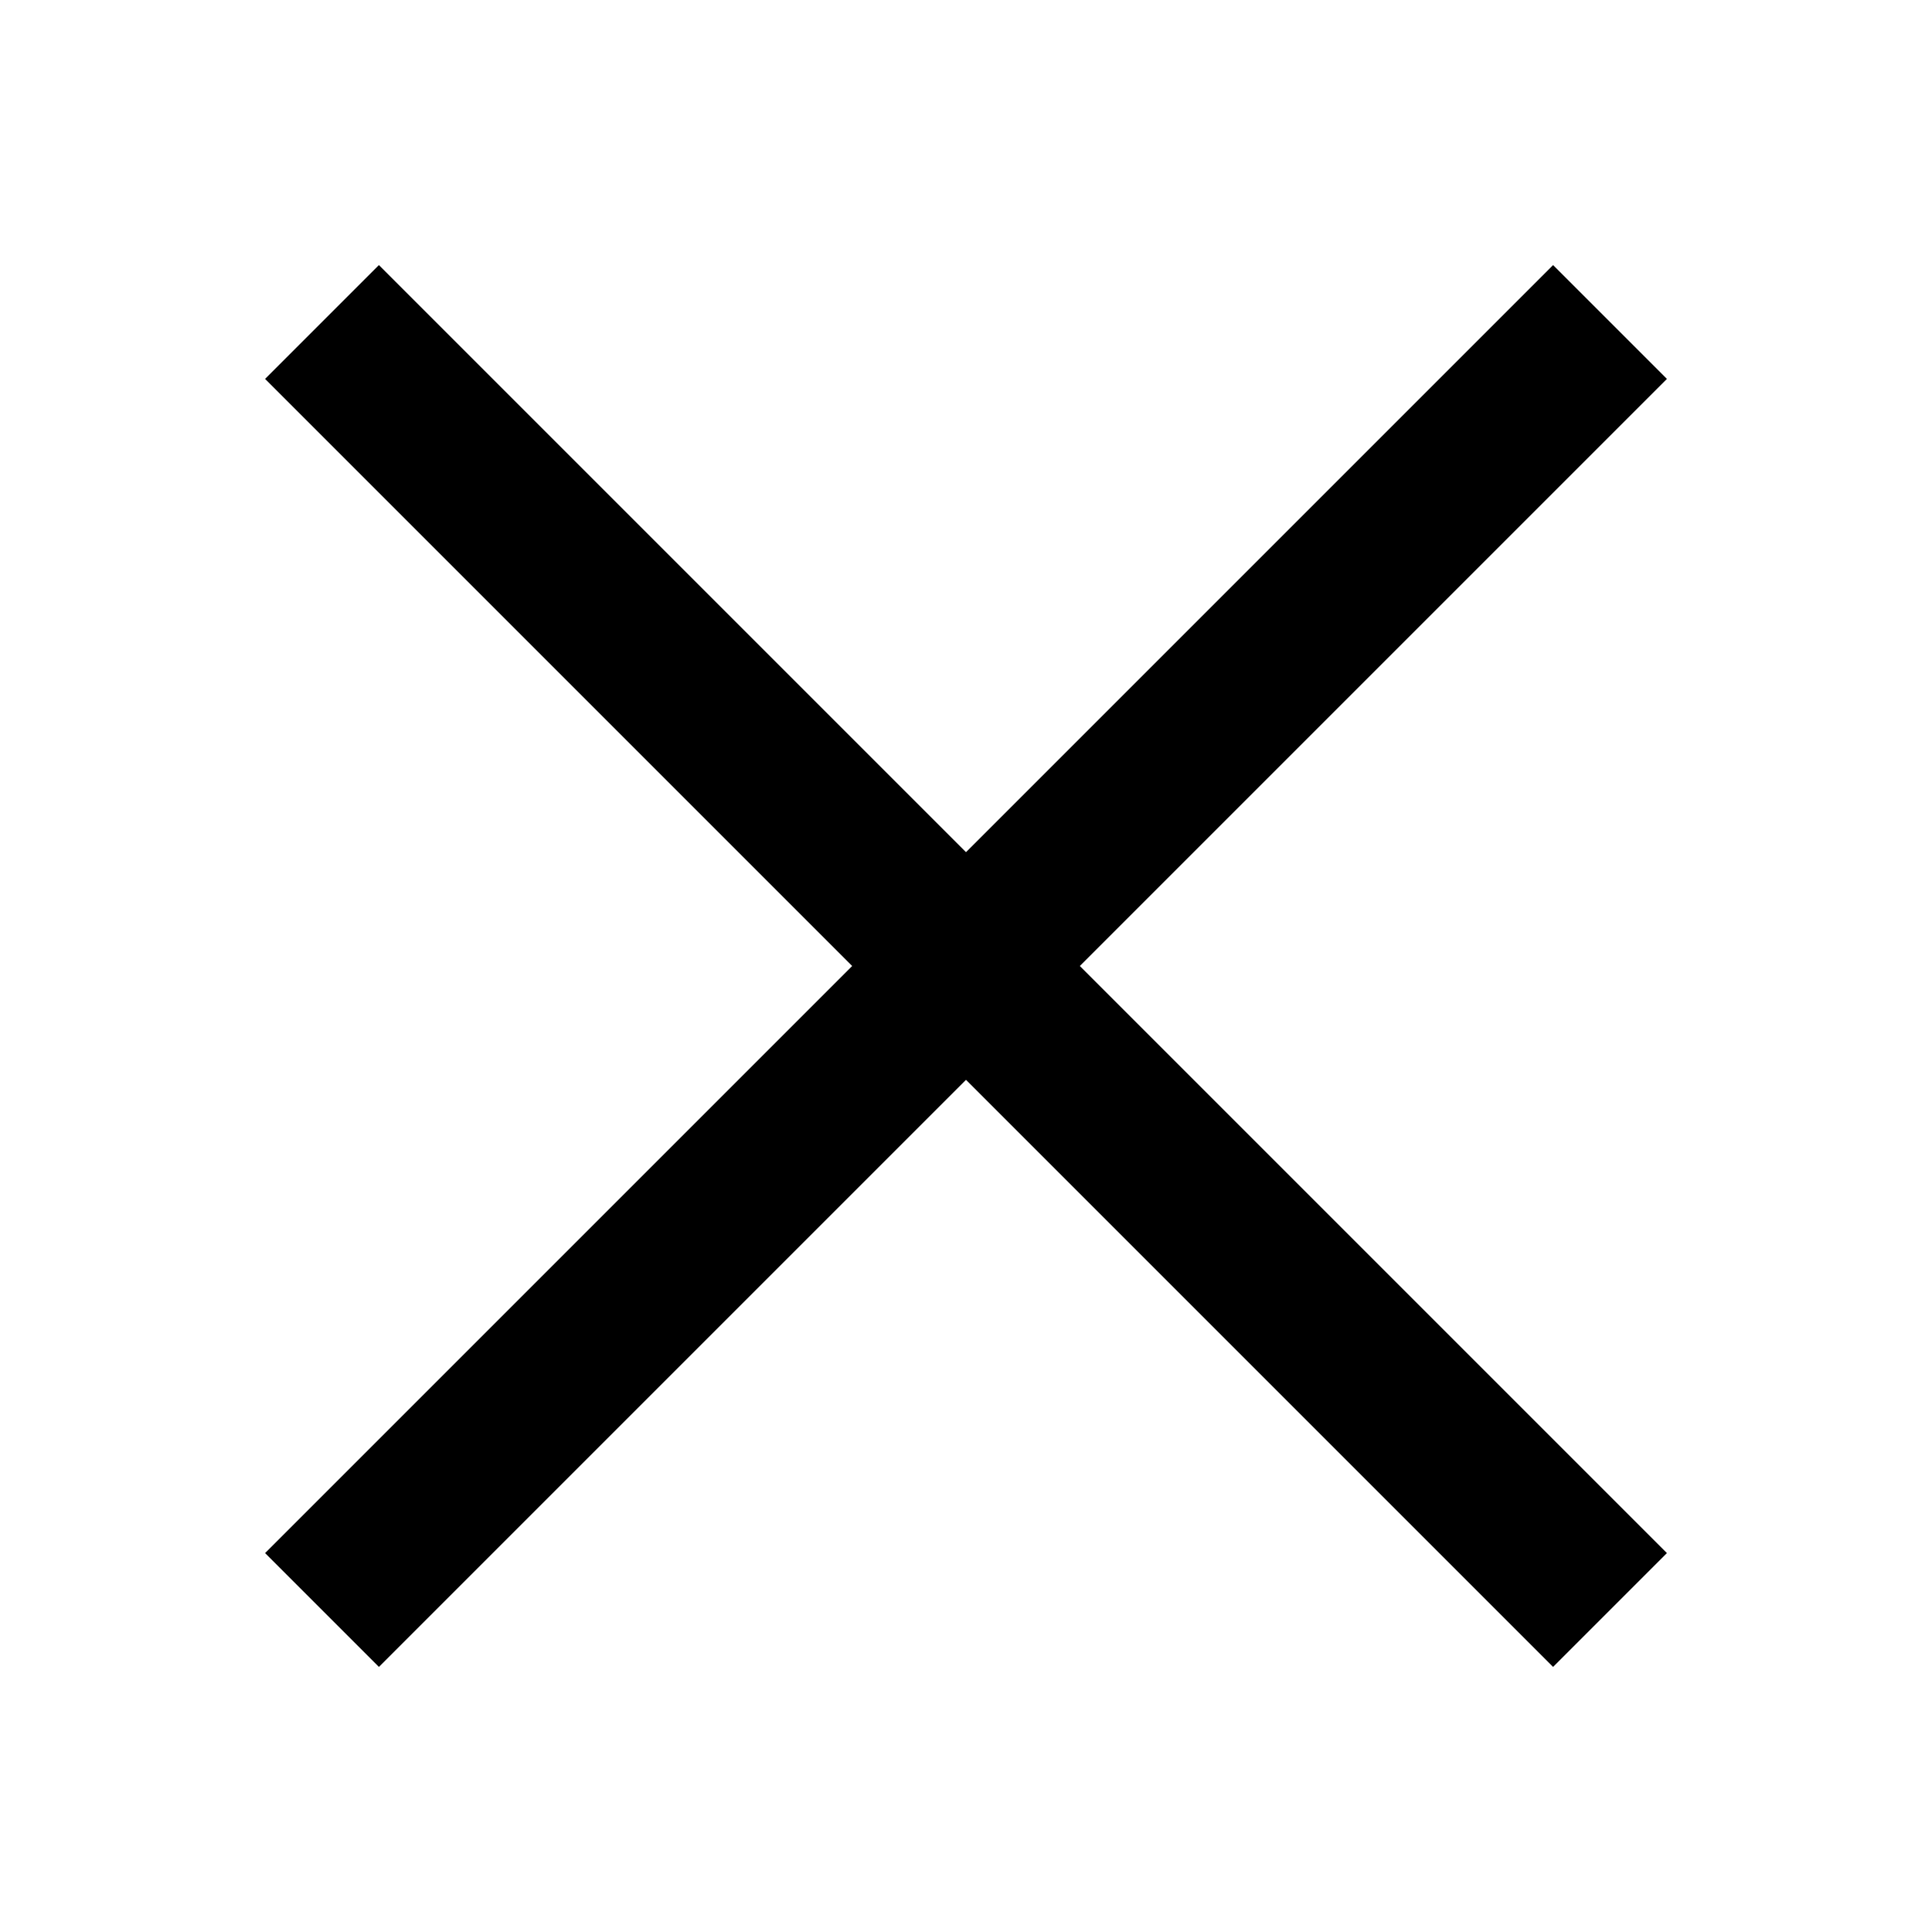
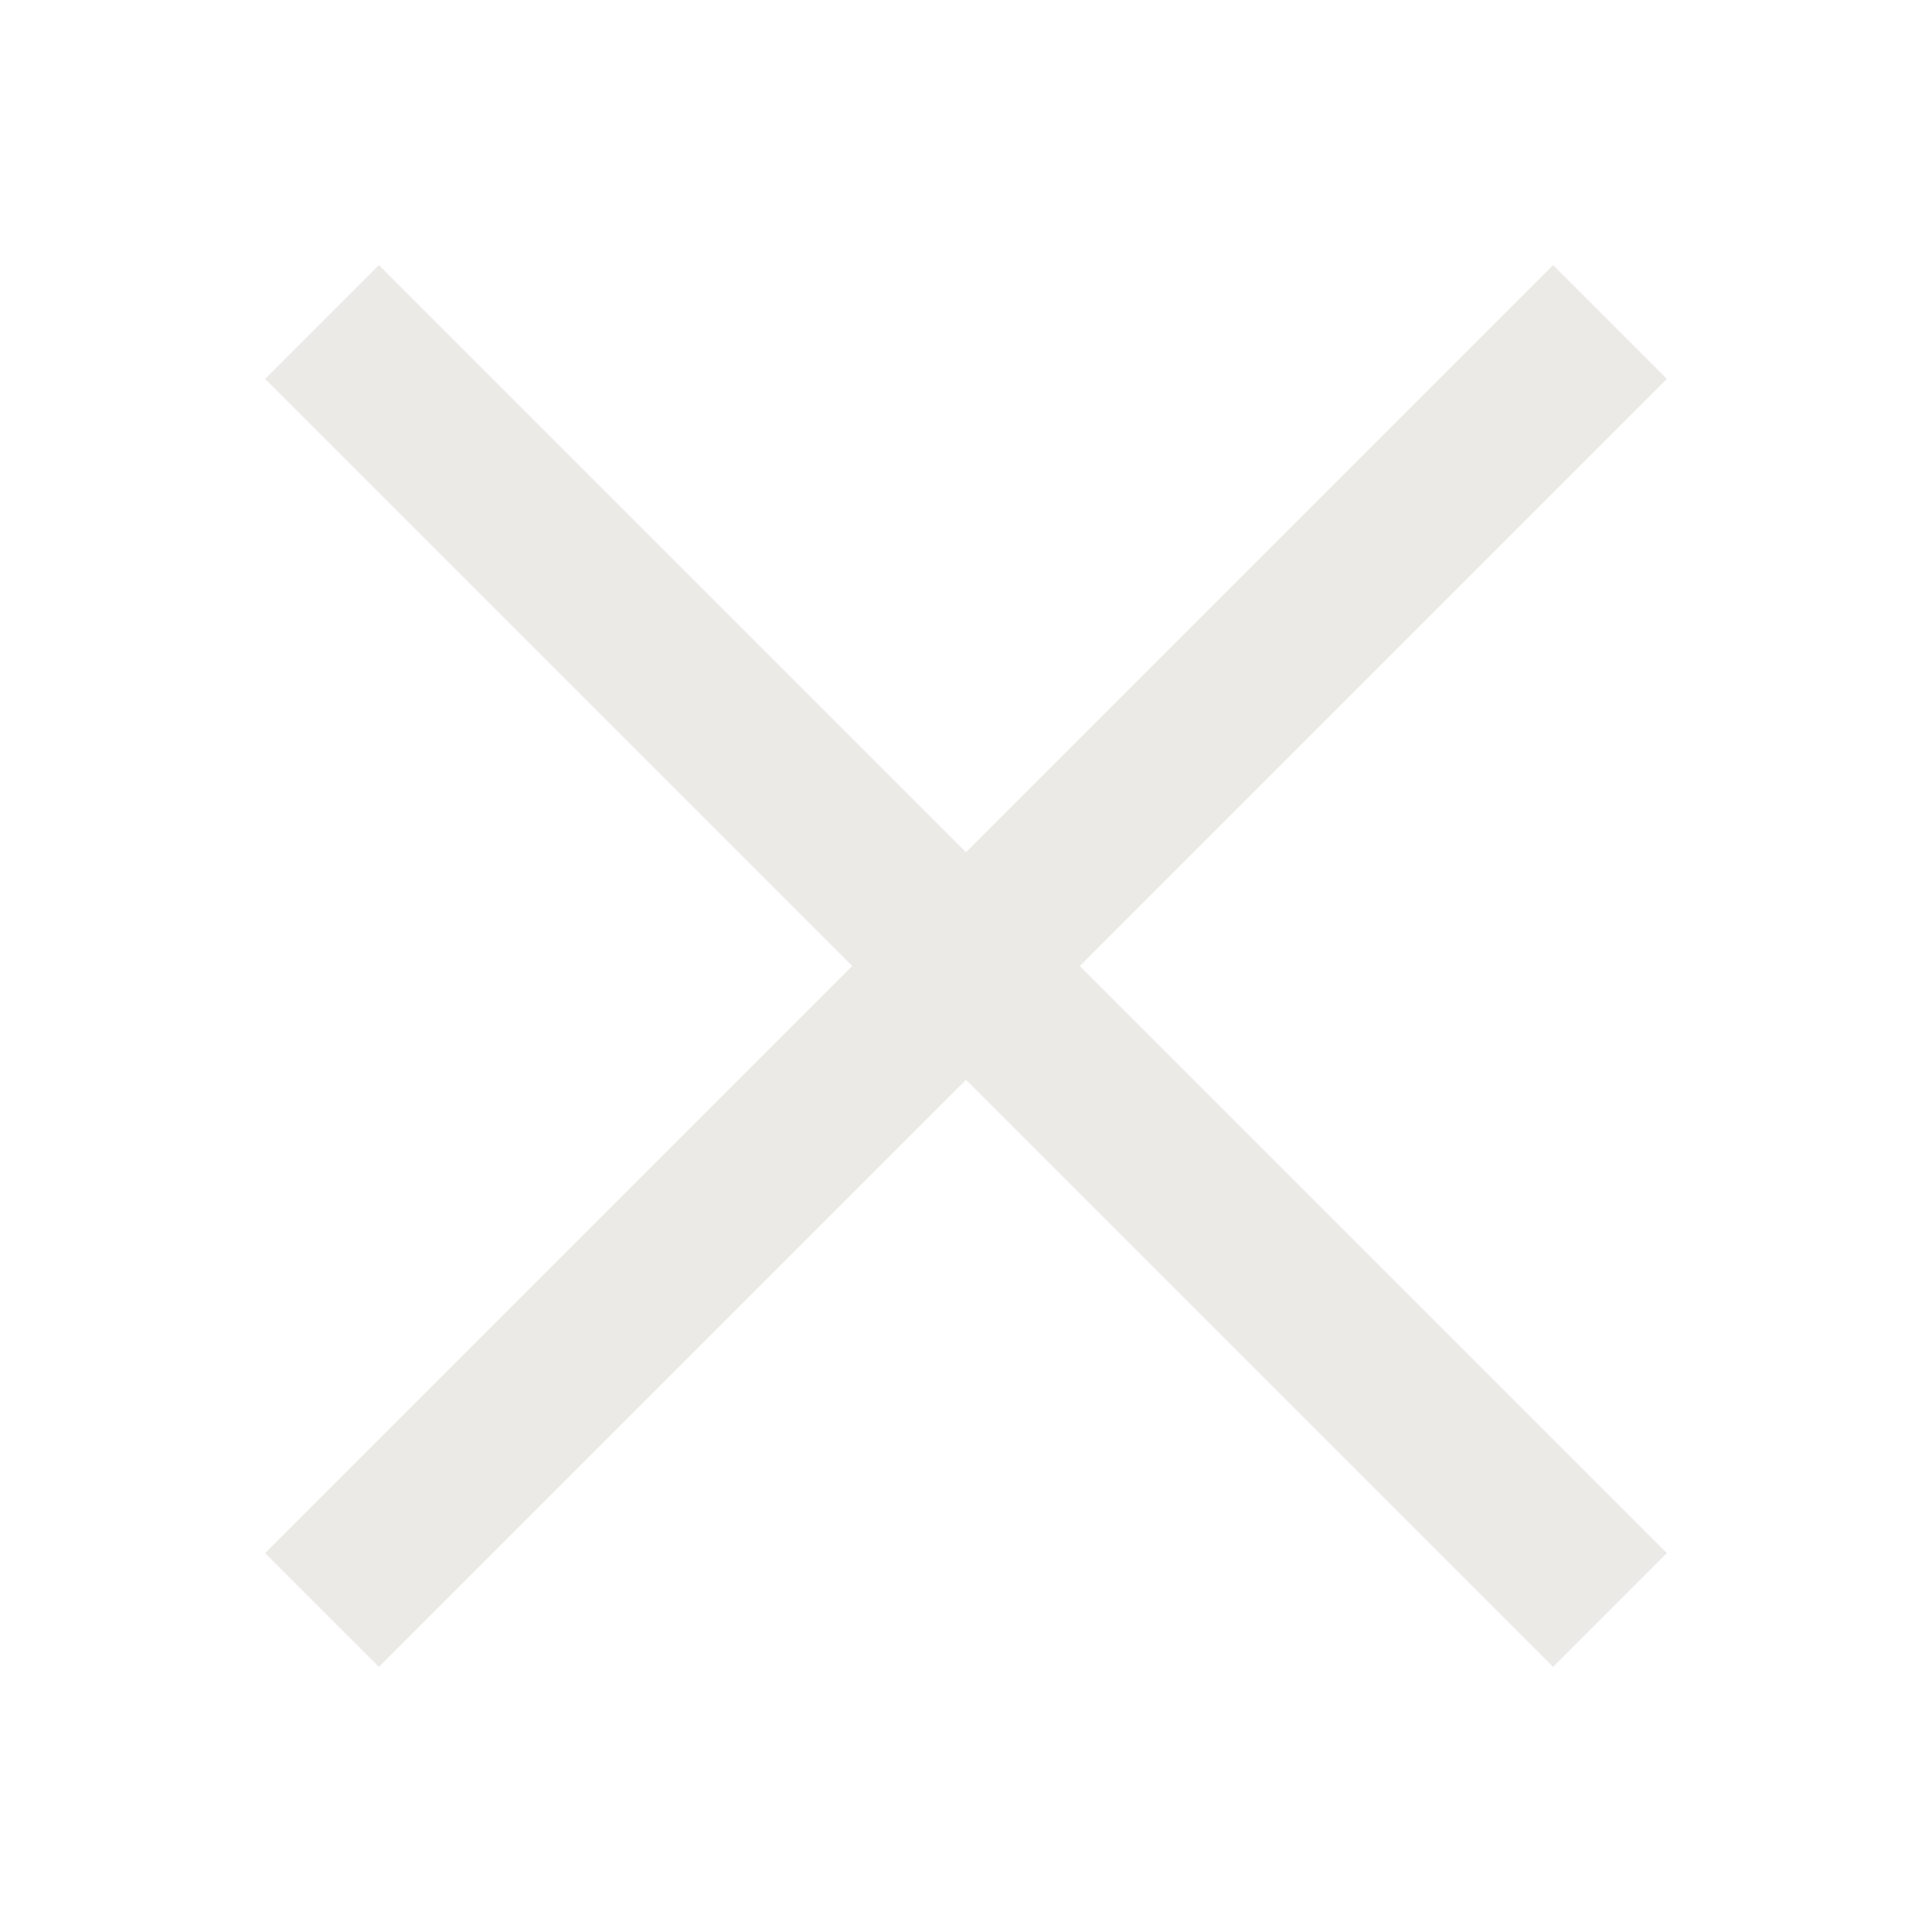
<svg xmlns="http://www.w3.org/2000/svg" viewBox="0 0 24 24" width="24px" height="24px">
-   <path d="M 4.707 3.293 L 3.293 4.707 L 10.586 12 L 3.293 19.293 L 4.707 20.707 L 12 13.414 L 19.293 20.707 L 20.707 19.293 L 13.414 12 L 20.707 4.707 L 19.293 3.293 L 12 10.586 L 4.707 3.293 z" />
+   <path d="M 4.707 3.293 L 3.293 4.707 L 10.586 12 L 3.293 19.293 L 4.707 20.707 L 12 13.414 L 19.293 20.707 L 20.707 19.293 L 13.414 12 L 20.707 4.707 L 19.293 3.293 L 12 10.586 L 4.707 3.293 z" fill="#ECEAE7" />
</svg>
